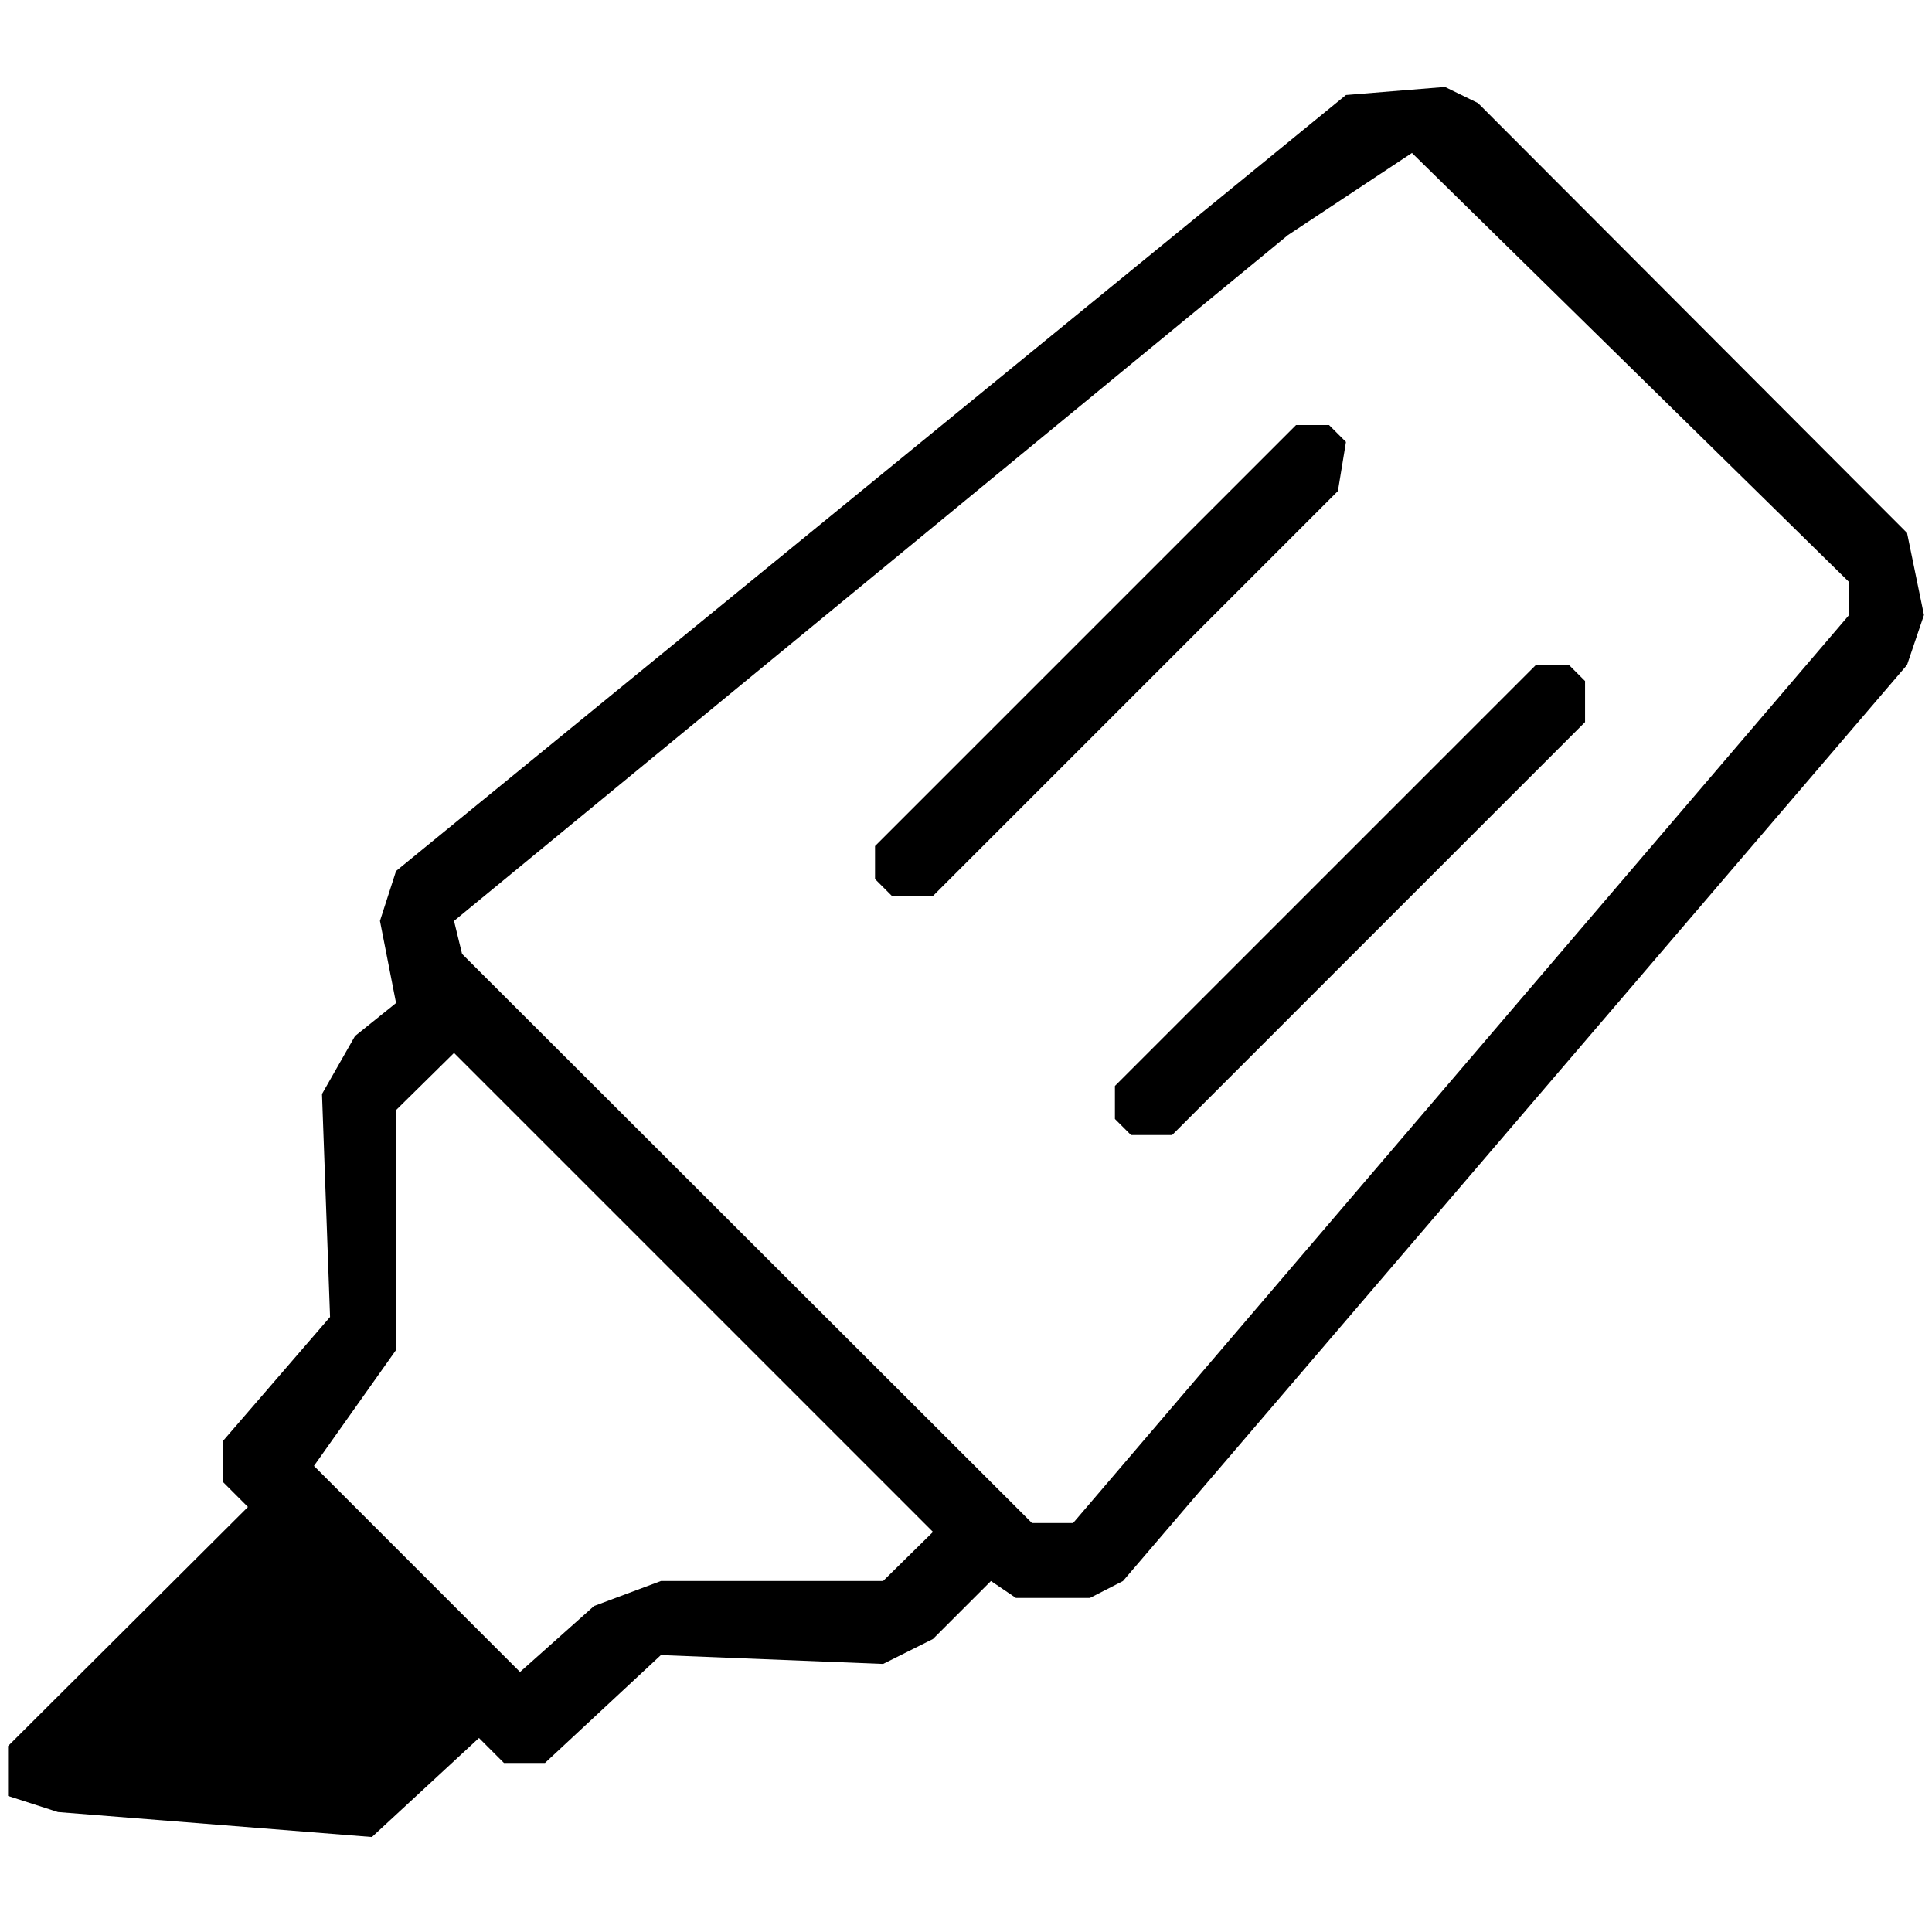
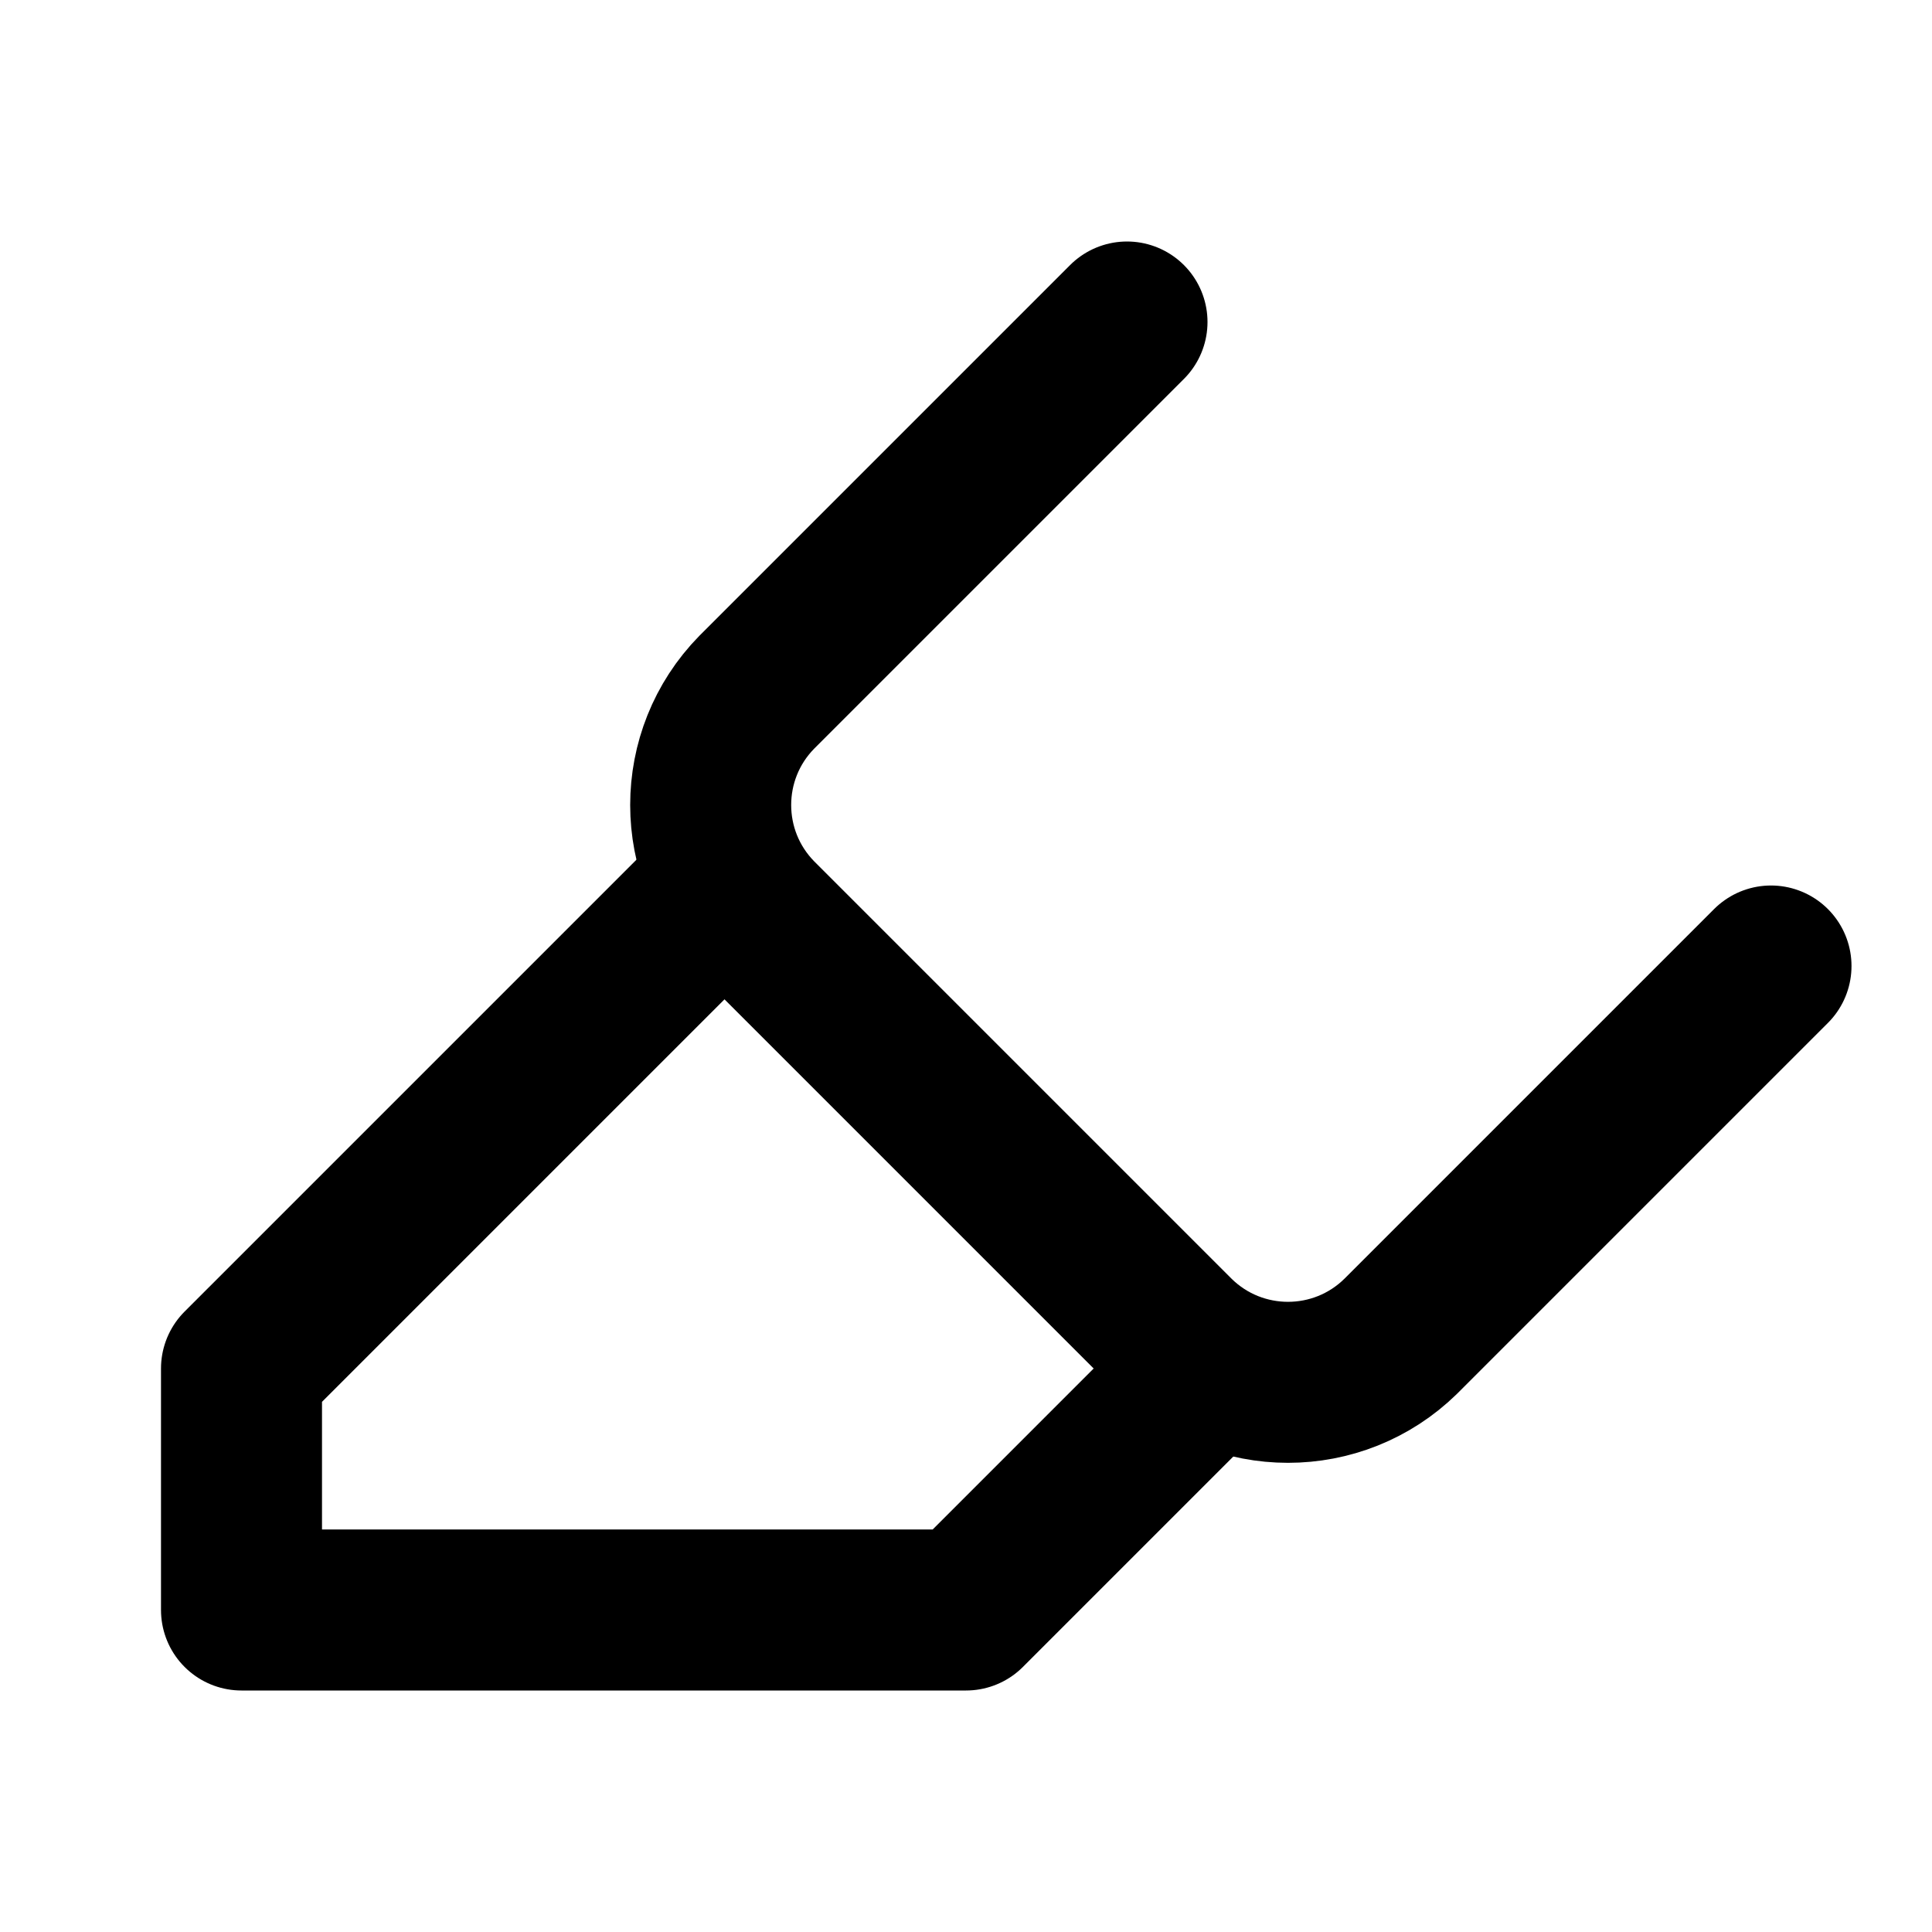
- <svg xmlns="http://www.w3.org/2000/svg" width="24" height="24" viewBox="0 0 24 24" fill="none">
-   <path d="M 19.49 8.26 L 19.08 8.26 L 13.85 13.49 L 13.85 13.9 L 14.05 14.1 L 14.56 14.1 L 19.69 8.97 L 19.69 8.46 Z M 16.51 5.28 L 16.1 5.28 L 10.87 10.51 L 10.87 10.92 L 11.08 11.13 L 11.59 11.13 L 16.62 6.1 L 16.72 5.49 Z M 23.69 6.62 L 18.36 1.28 L 17.95 1.08 L 16.72 1.18 L 4.92 10.82 L 4.72 11.44 L 4.92 12.46 L 4.41 12.87 L 4 13.59 L 4.1 16.36 L 2.77 17.9 L 2.77 18.41 L 3.08 18.72 L 0.1 21.69 L 0.1 22.31 L 0.72 22.51 L 4.62 22.82 L 5.95 21.59 L 6.26 21.9 L 6.77 21.9 L 8.21 20.56 L 10.97 20.67 L 11.59 20.36 L 12.31 19.64 L 12.62 19.85 L 13.54 19.85 L 13.95 19.64 L 23.69 8.26 L 23.9 7.64 Z M 5.64 13.08 L 11.59 19.03 L 10.97 19.64 L 8.21 19.64 L 7.38 19.95 L 6.46 20.77 L 3.9 18.21 L 4.92 16.77 L 4.92 13.79 Z M 17.54 1.9 L 22.97 7.23 L 22.97 7.64 L 13.33 18.92 L 12.82 18.92 L 5.74 11.85 L 5.64 11.44 L 16 2.92 Z" fill="currentColor" fill-rule="evenodd" clip-rule="evenodd" />
+ <svg xmlns="http://www.w3.org/2000/svg" width="24" height="24" viewBox="0 0 24 24" fill="none" stroke="currentColor" stroke-width="2" stroke-linecap="round" stroke-linejoin="round">
+   <path d="m9 11-6 6v3h9l3-3" />
+   <path d="m22 12-4.6 4.6a2 2 0 0 1-2.8 0l-5.2-5.2a2 2 0 0 1 0-2.8L14 4" />
</svg>
